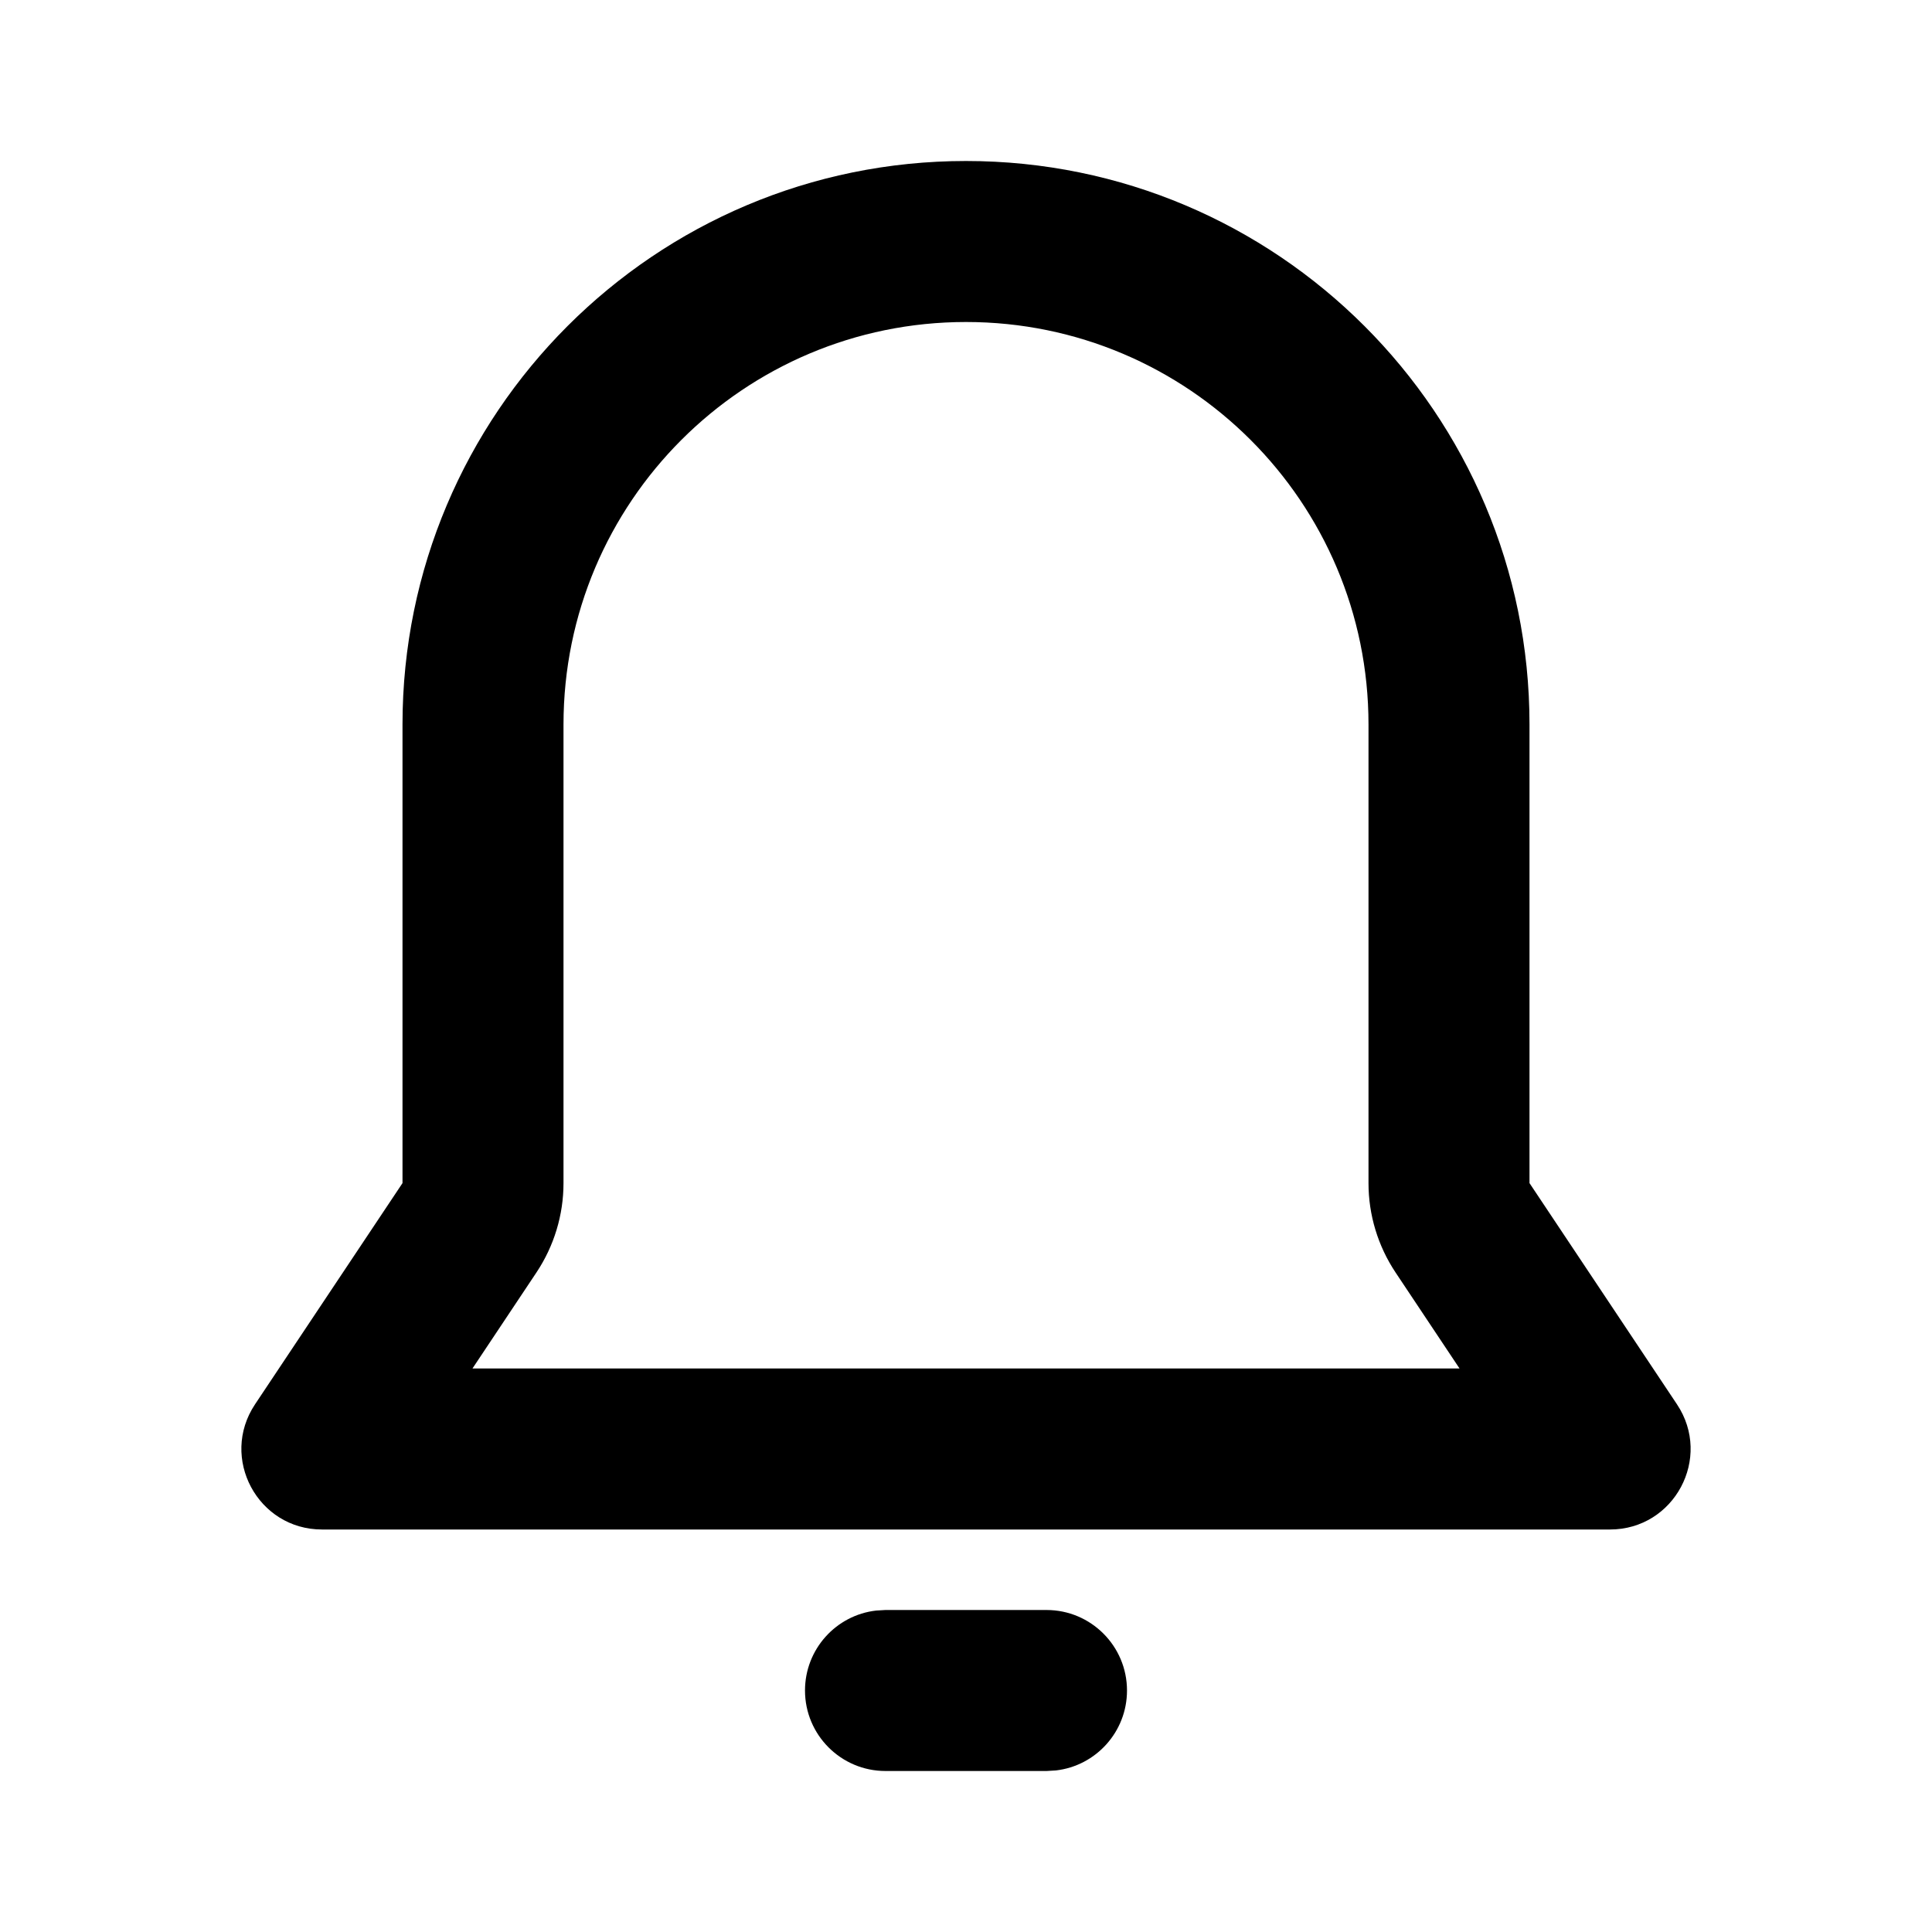
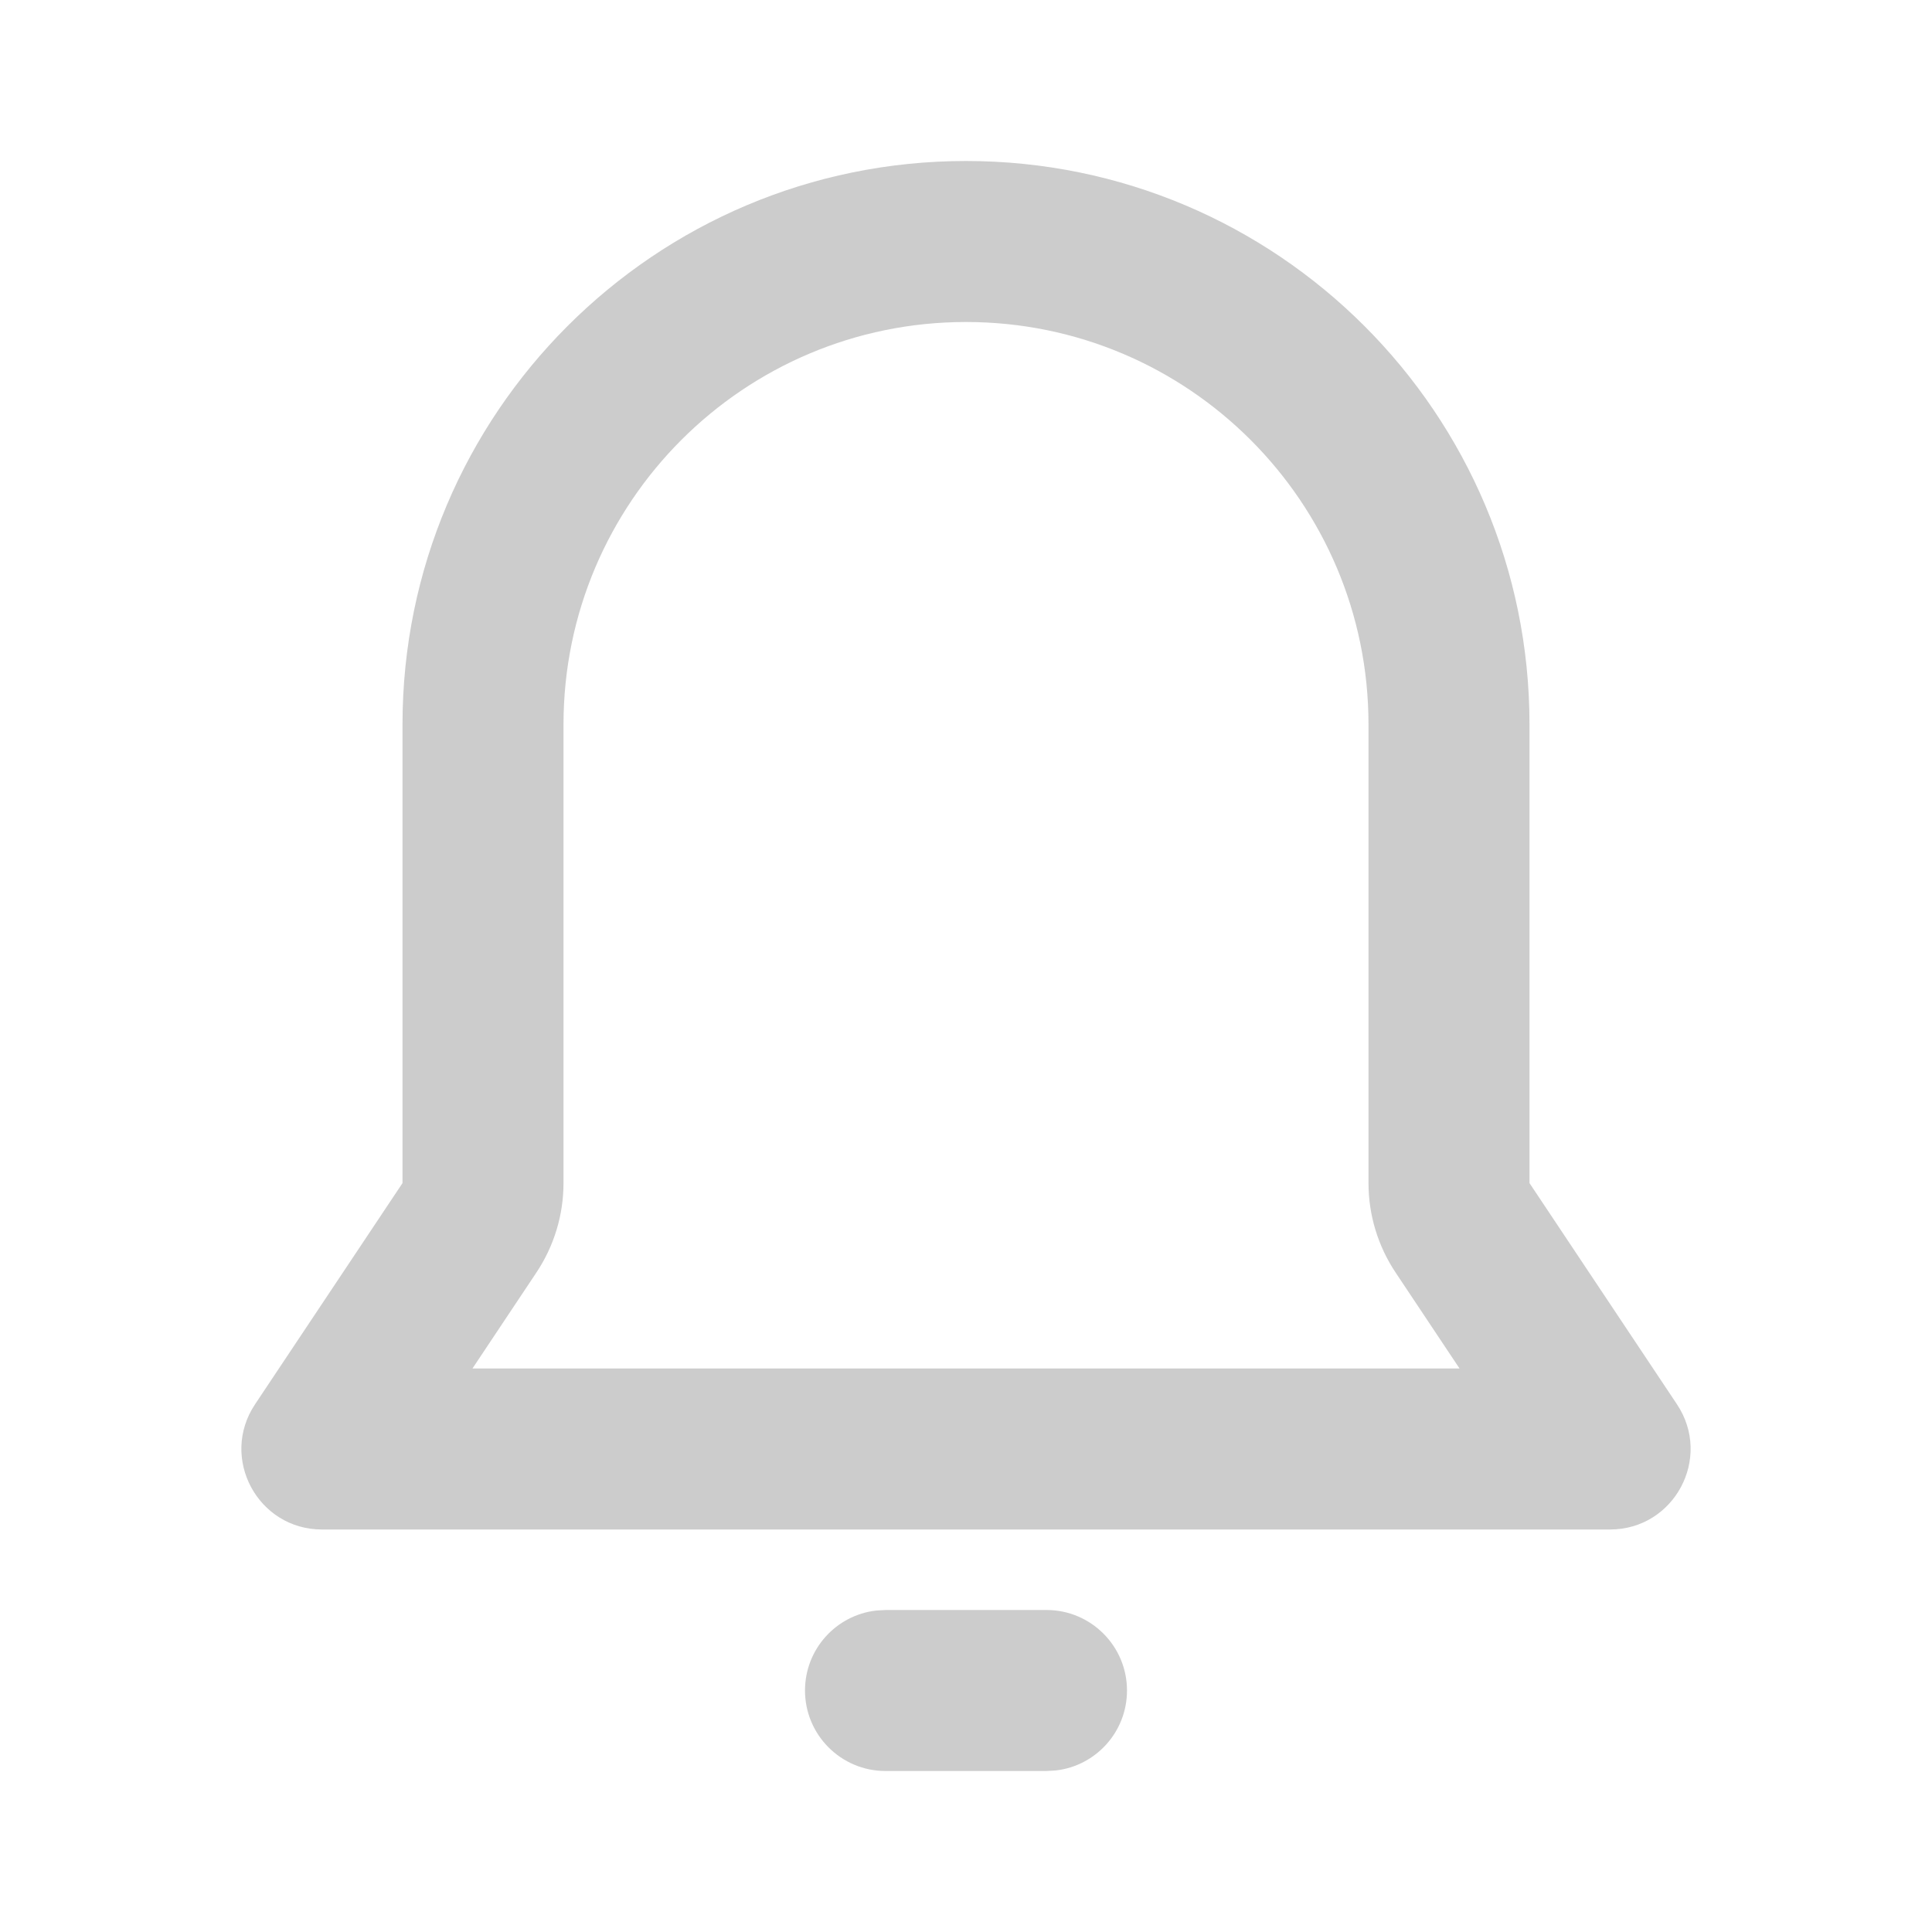
<svg xmlns="http://www.w3.org/2000/svg" width="24" height="24" viewBox="0 0 24 24">
  <g fill="none" fill-rule="evenodd">
    <polygon points="0 0 24 0 24 24 0 24" />
-     <path fill="#000" fill-rule="nonzero" d="M11,20 L13,20 C13.552,20 14,20.448 14,21 C14,21.513 13.614,21.936 13.117,21.993 L13,22 L11,22 C10.448,22 10,21.552 10,21 C10,20.487 10.386,20.064 10.883,20.007 L11,20 L13,20 L11,20 Z M12,2 C15.866,2 19,5.134 19,9 L19,14.697 L20.832,17.445 C21.275,18.11 20.799,19 20,19 L4,19 C3.201,19 2.725,18.11 3.168,17.445 L5,14.697 L5,9 C5,5.134 8.134,2 12,2 Z M12,4 C9.239,4 7,6.239 7,9 L7,14.697 C7,15.092 6.883,15.478 6.664,15.807 L5.869,17 L18.131,17 L17.336,15.807 C17.117,15.478 17,15.092 17,14.697 L17,9 C17,6.239 14.761,4 12,4 Z" />
+     <path fill="#ccc" fill-rule="nonzero" d="M11,20 L13,20 C13.552,20 14,20.448 14,21 C14,21.513 13.614,21.936 13.117,21.993 L13,22 L11,22 C10.448,22 10,21.552 10,21 C10,20.487 10.386,20.064 10.883,20.007 L11,20 L13,20 L11,20 Z M12,2 C15.866,2 19,5.134 19,9 L19,14.697 L20.832,17.445 C21.275,18.11 20.799,19 20,19 L4,19 C3.201,19 2.725,18.11 3.168,17.445 L5,14.697 L5,9 C5,5.134 8.134,2 12,2 Z M12,4 C9.239,4 7,6.239 7,9 L7,14.697 C7,15.092 6.883,15.478 6.664,15.807 L5.869,17 L18.131,17 L17.336,15.807 C17.117,15.478 17,15.092 17,14.697 L17,9 C17,6.239 14.761,4 12,4 Z" />
  </g>
</svg>
